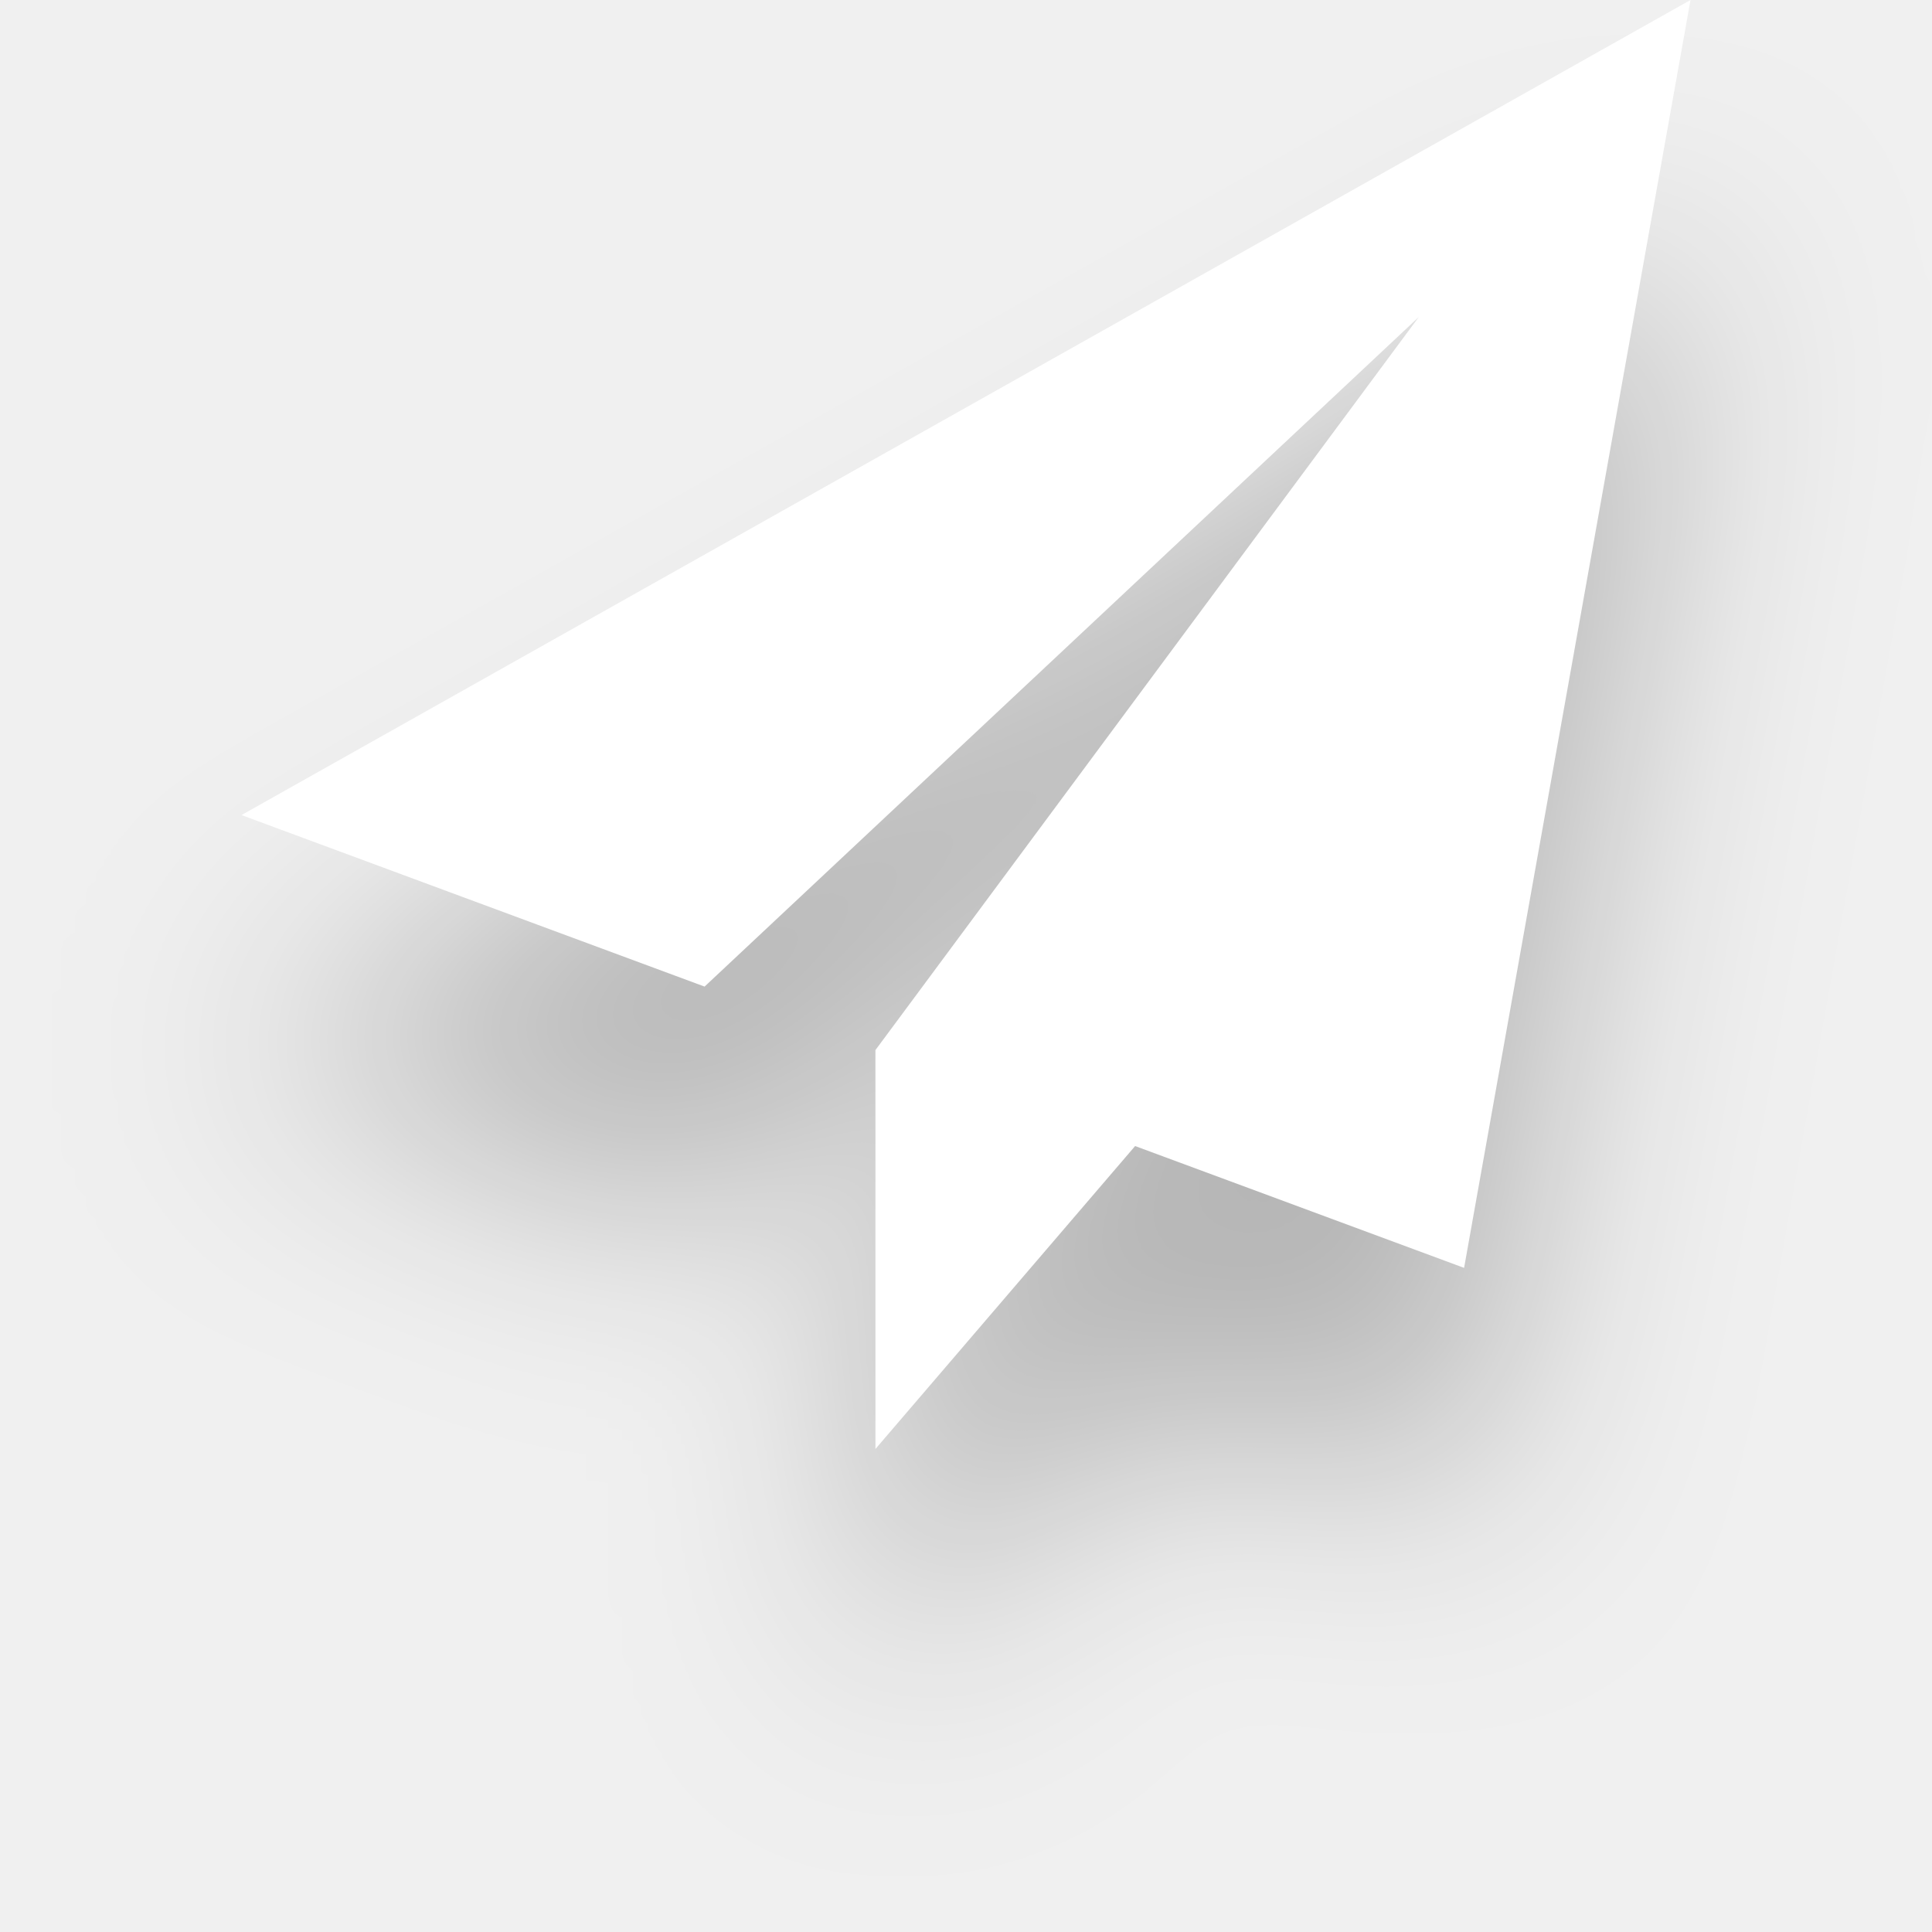
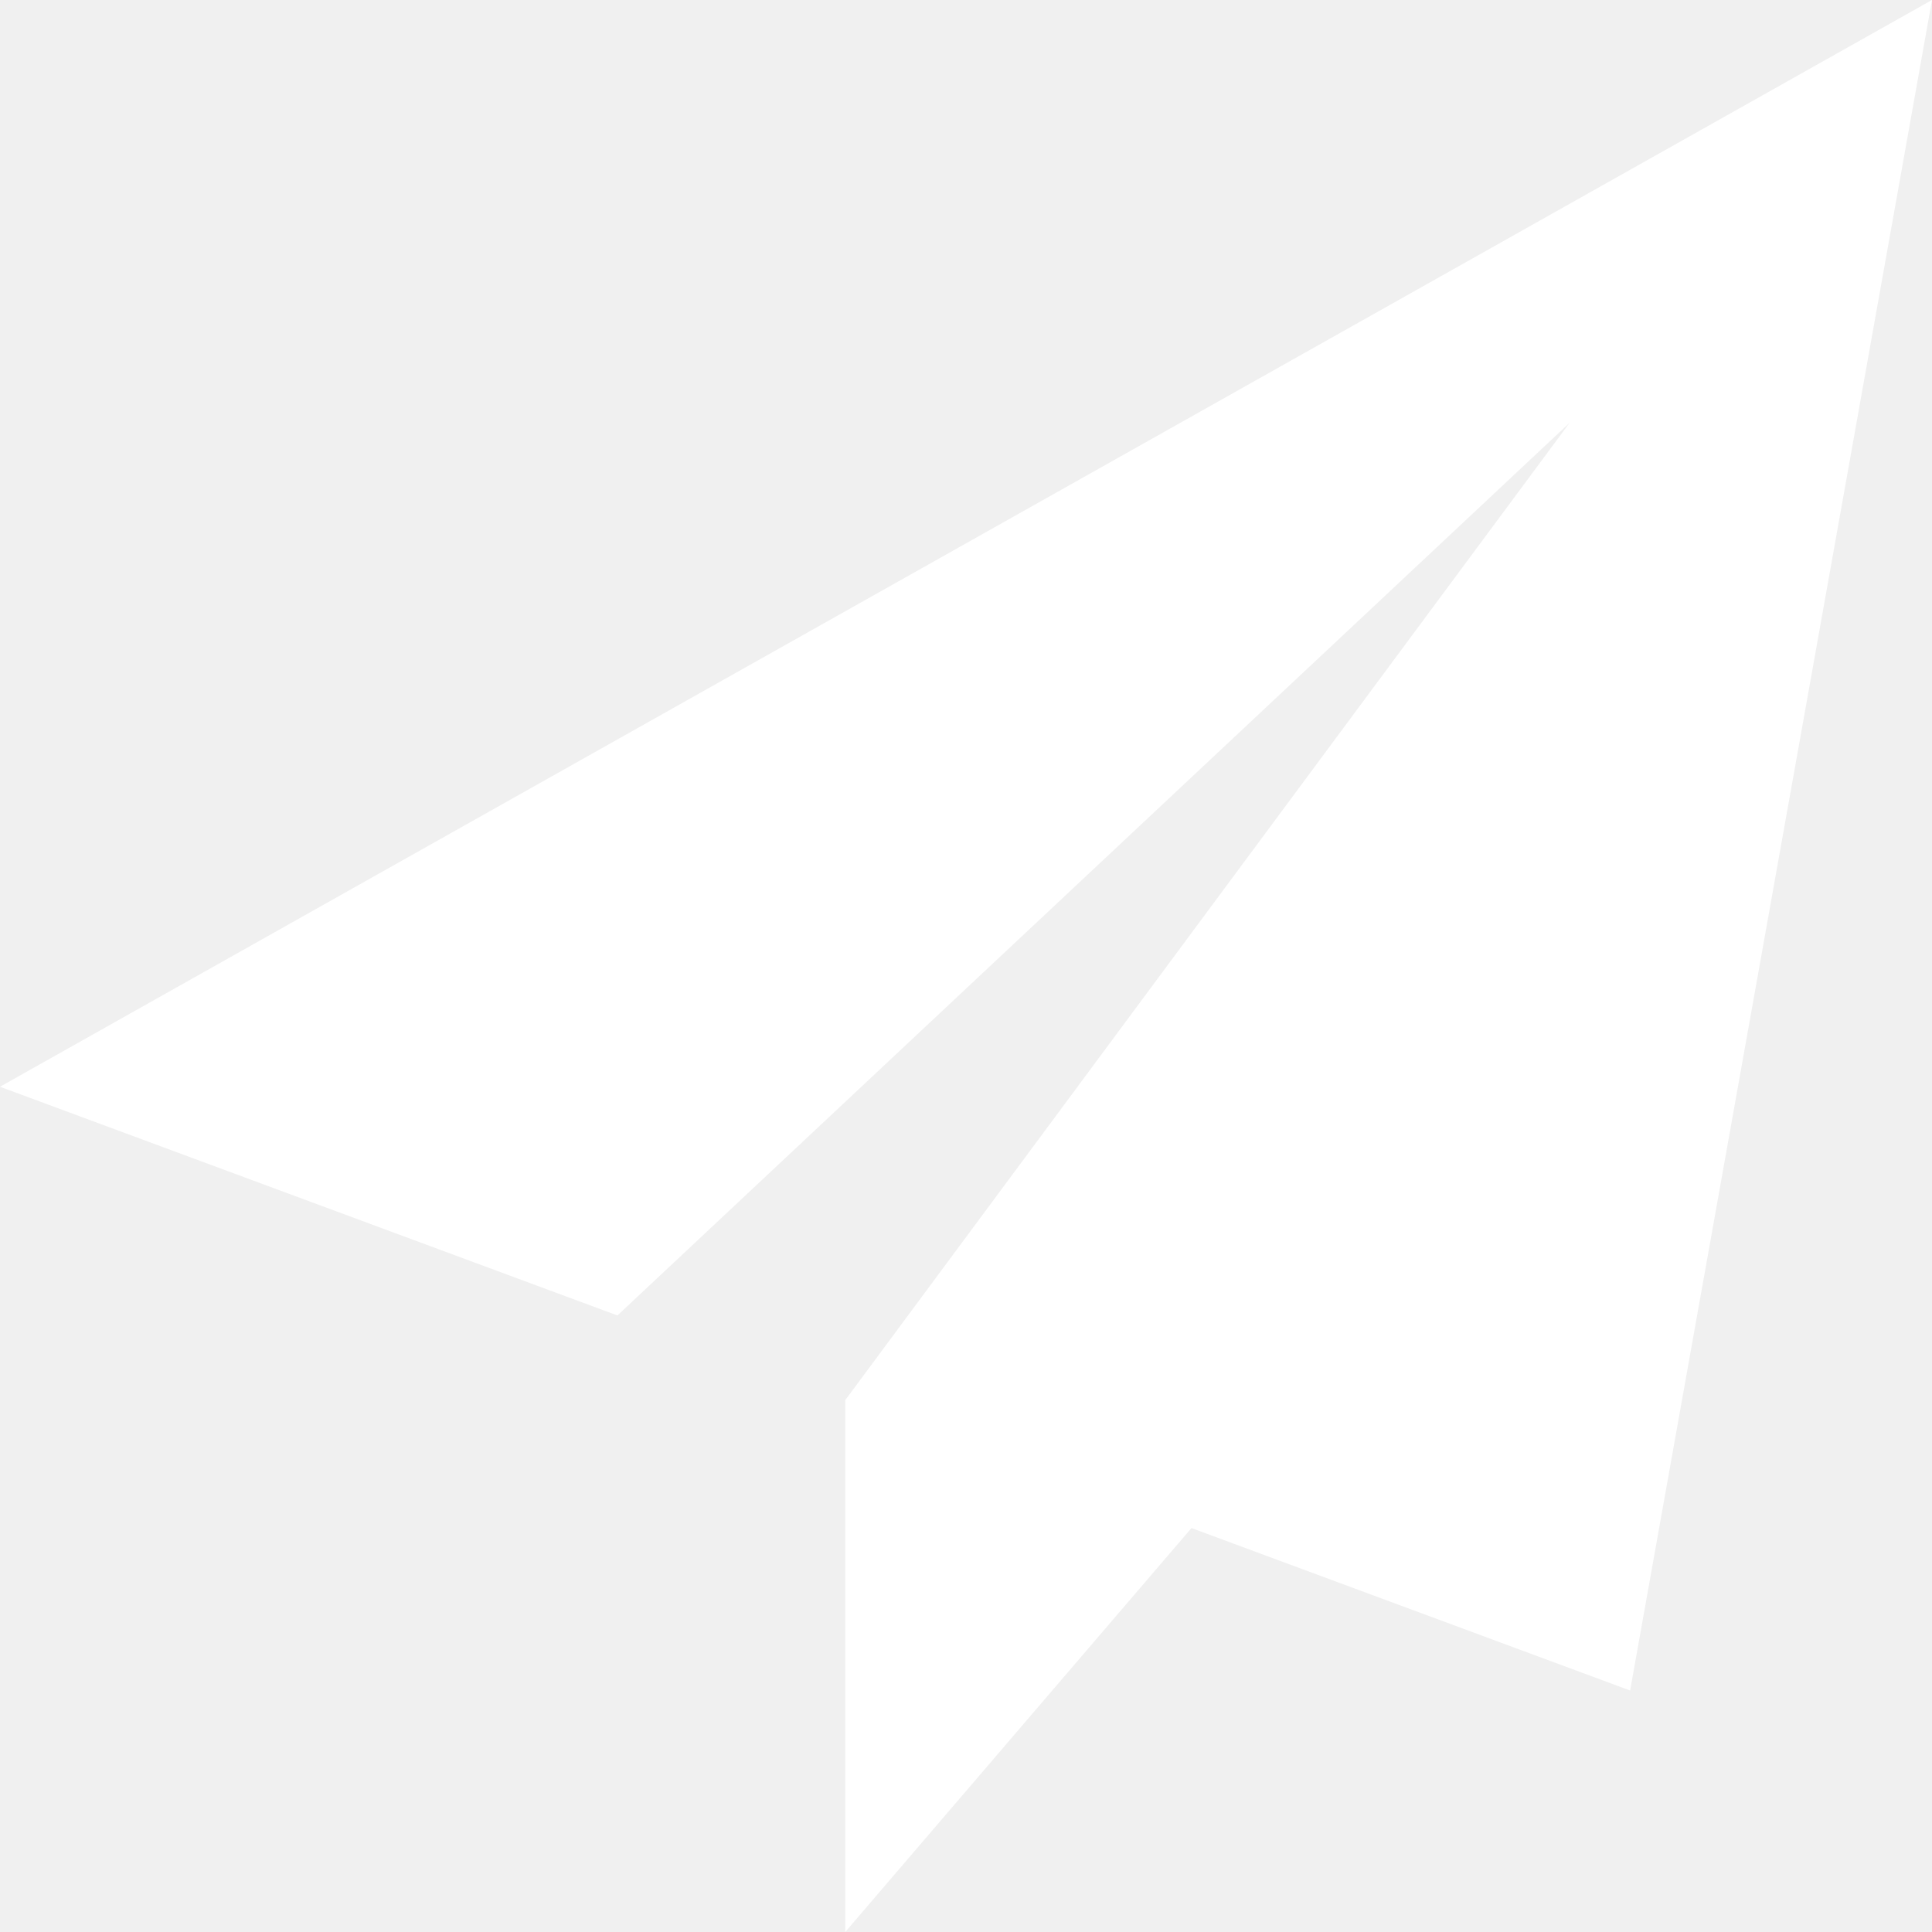
- <svg xmlns="http://www.w3.org/2000/svg" width="32" height="32" viewBox="0 0 32 32" fill="none">
-   <g filter="url(#filter0_d)">
-     <path d="M28 0L4 13.5L11.67 16.341L23.5 5.25L14.502 17.39L14.509 17.392L14.5 17.39V24L18.801 18.982L24.25 21L28 0Z" fill="white" />
-   </g>
-   <defs>
-     <filter id="filter0_d" x="0" y="0" width="32" height="32" filterUnits="userSpaceOnUse" color-interpolation-filters="sRGB">
-       <feFlood flood-opacity="0" result="BackgroundImageFix" />
-       <feColorMatrix in="SourceAlpha" type="matrix" values="0 0 0 0 0 0 0 0 0 0 0 0 0 0 0 0 0 0 127 0" />
-       <feOffset dy="4" />
-       <feGaussianBlur stdDeviation="2" />
-       <feColorMatrix type="matrix" values="0 0 0 0 0 0 0 0 0 0 0 0 0 0 0 0 0 0 0.25 0" />
-       <feBlend mode="normal" in2="BackgroundImageFix" result="effect1_dropShadow" />
-       <feBlend mode="normal" in="SourceGraphic" in2="effect1_dropShadow" result="shape" />
-     </filter>
-   </defs>
+ <svg xmlns="http://www.w3.org/2000/svg" width="24" height="24" viewBox="0 0 24 24" fill="none">
+   <path d="M24 0L0 13.5L7.67 16.341L19.5 5.25L10.502 17.39L10.509 17.392L10.5 17.39V24L14.801 18.982L20.25 21L24 0Z" fill="white" />
</svg>
